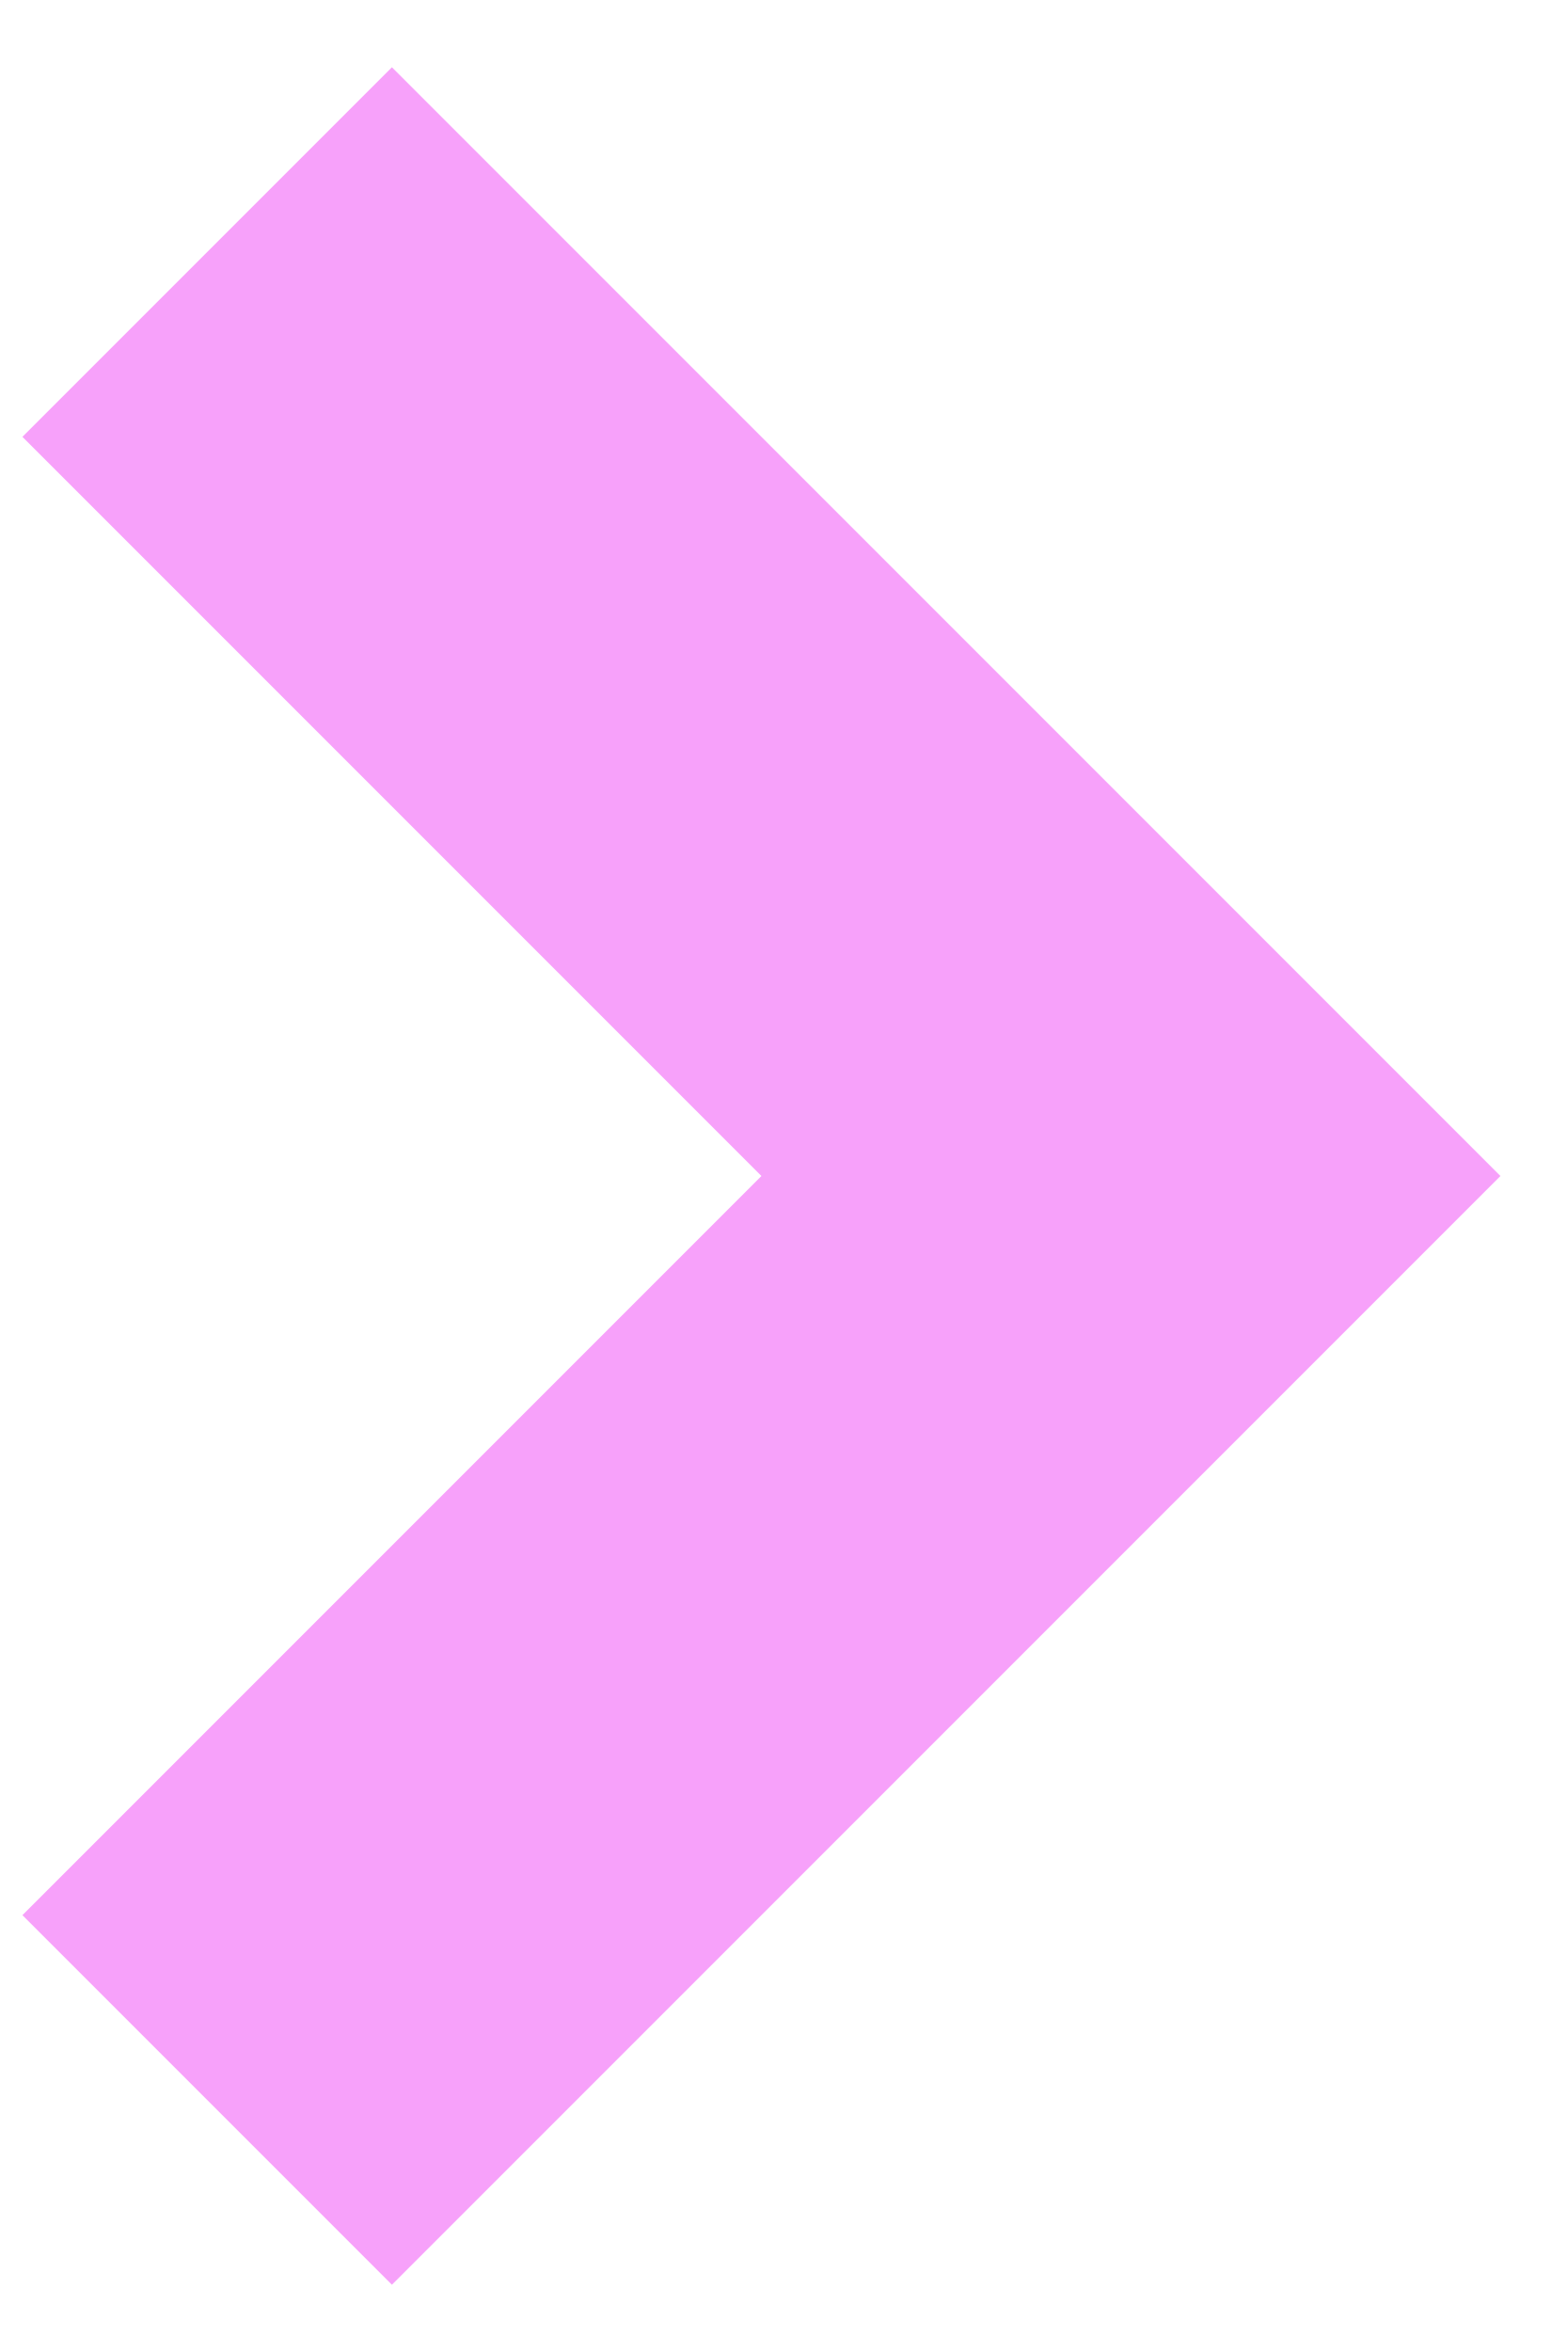
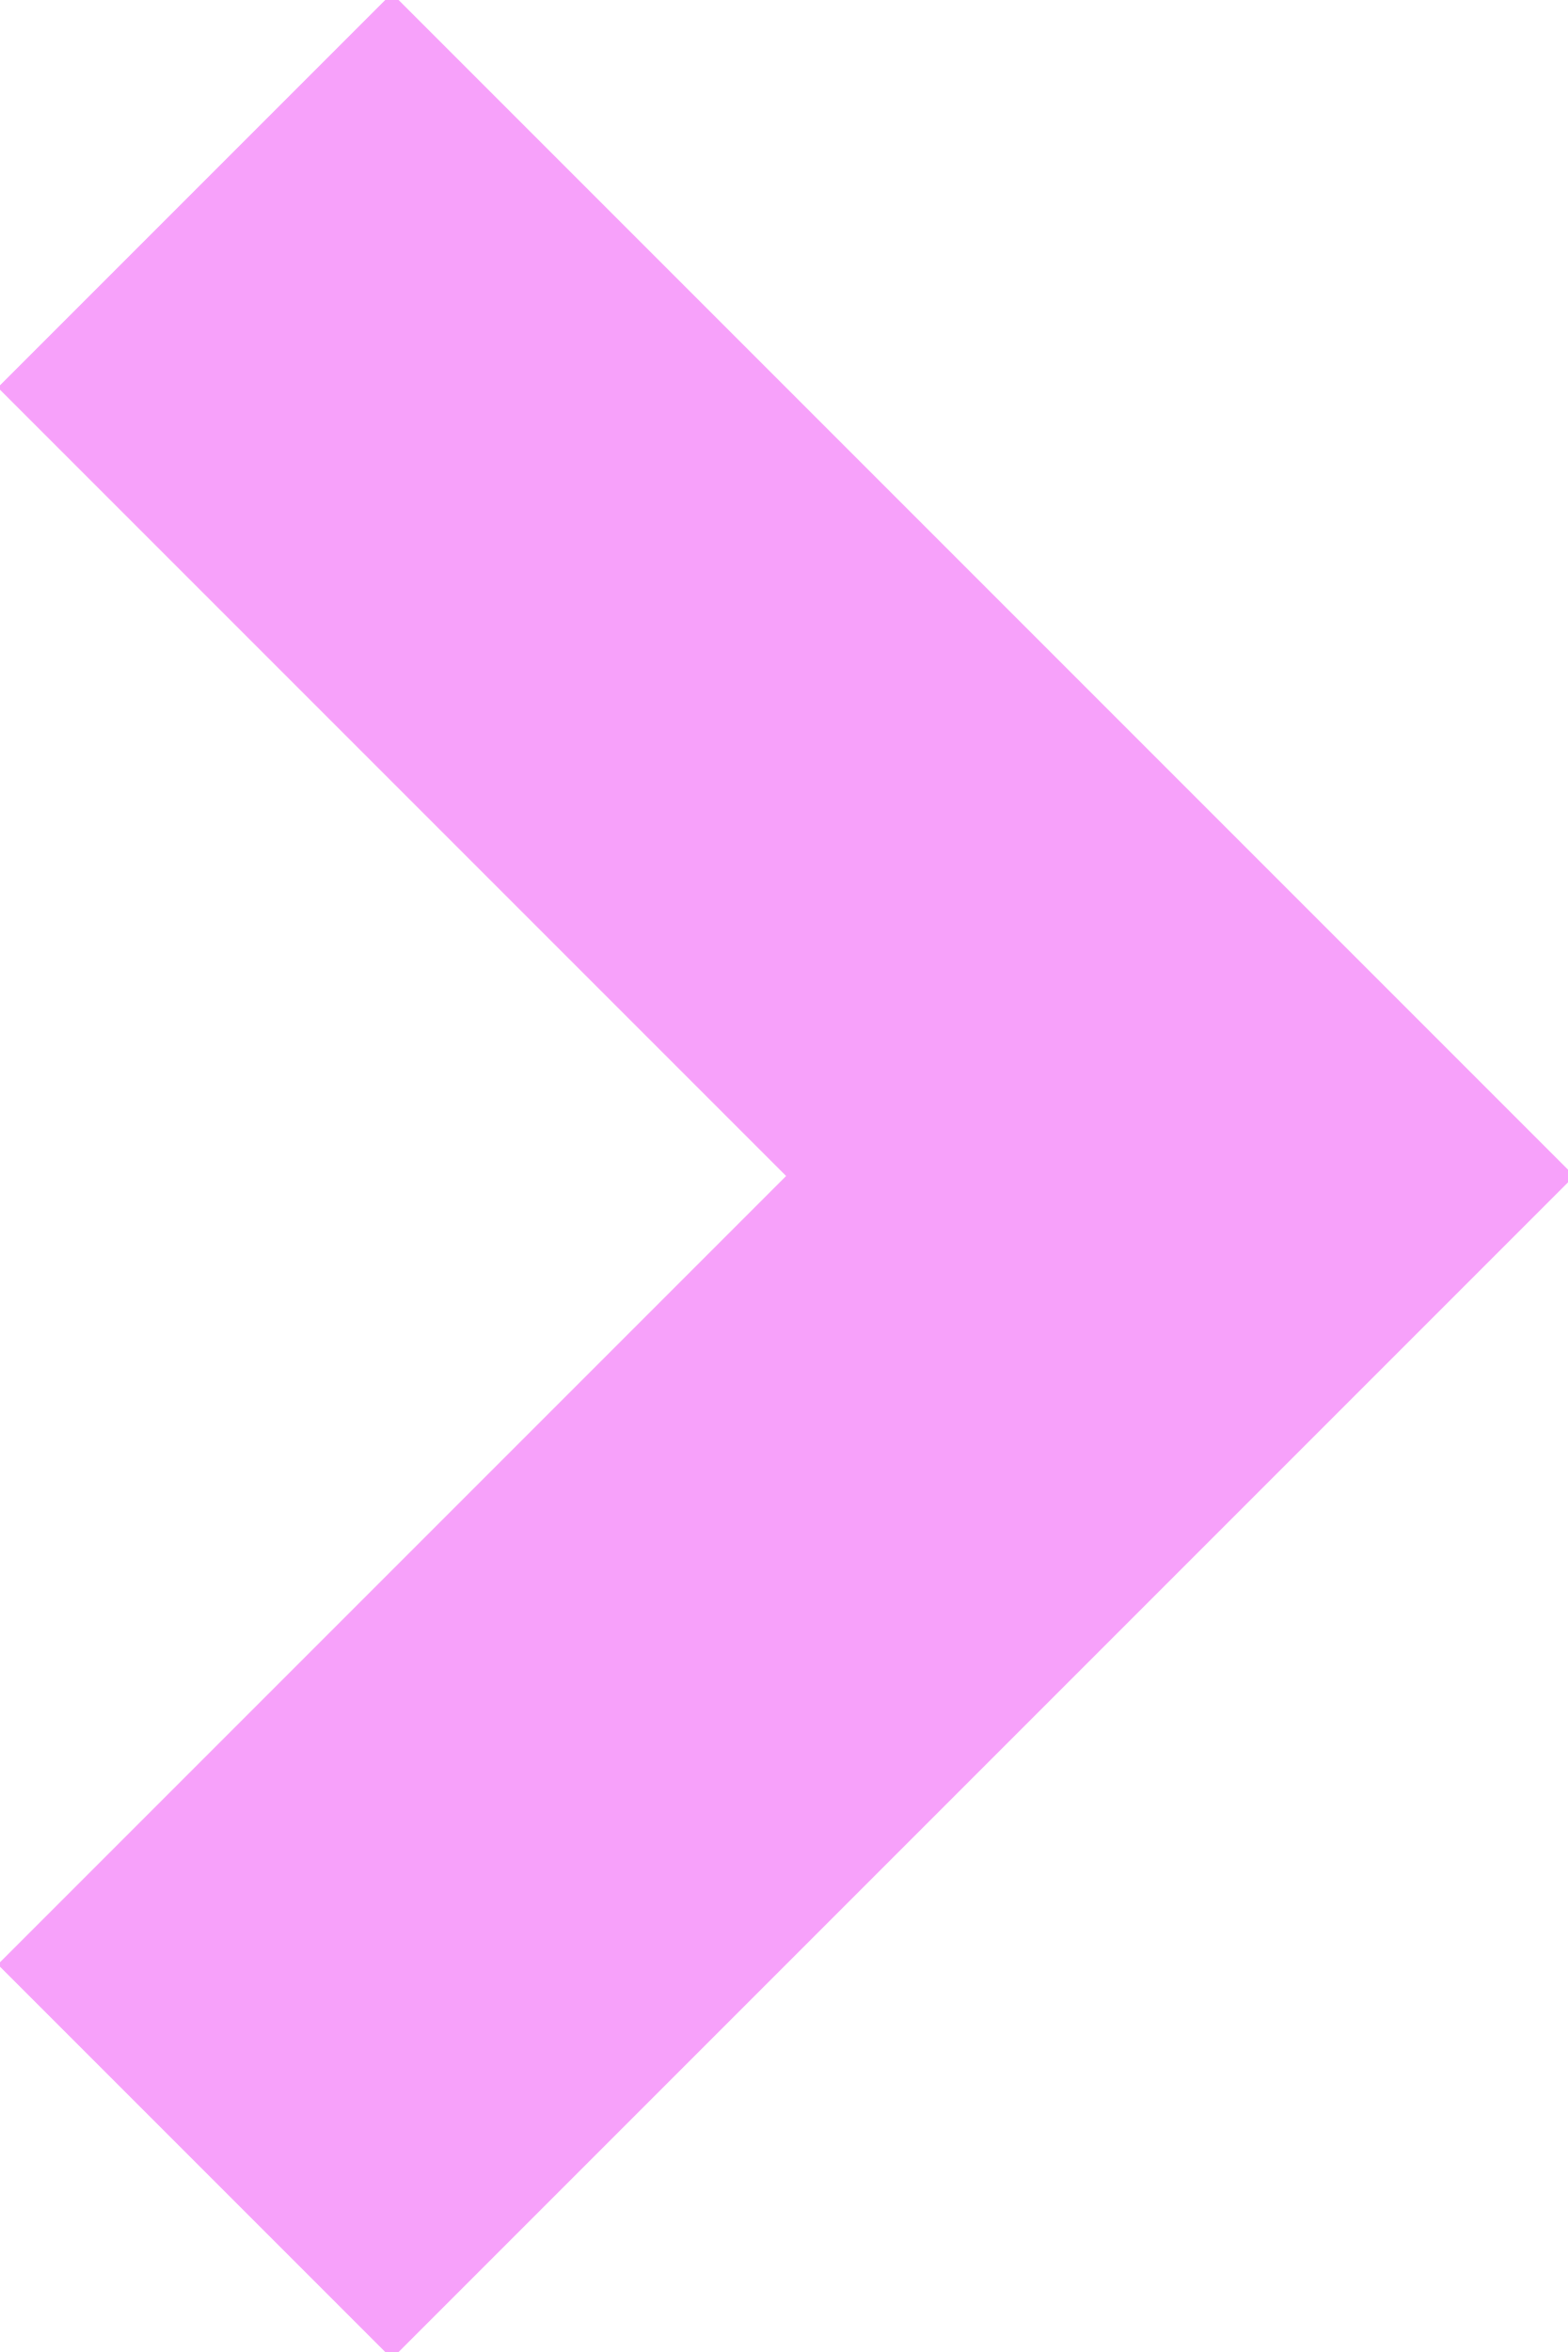
- <svg xmlns="http://www.w3.org/2000/svg" width="12px" height="18px" viewBox="0 0 12 18" version="1.1">
+ <svg xmlns="http://www.w3.org/2000/svg" width="20px" height="30px" viewBox="0 0 20 30" version="1.1">
  <defs />
-   <g id="Desktop-(M/M-design)" stroke="none" stroke-width="1" fill="none" fill-rule="evenodd">
-     <g id="symbols" transform="translate(-101, -15)" fill="#F7A1FA">
-       <path d="M106,26 L98,26 L98,30 L108,30 L110,30 L110,18 L106,18 L106,26 Z" id="Arrow-Right-Copy" transform="translate(104, 24) rotate(-45) translate(-104, -24) " />
+   <g id="Page-1" stroke="none" stroke-width="1" fill="none" fill-rule="evenodd">
+     <g id="arrow-right" transform="translate(-11, -1)" fill="#F7A1FA">
+       <g id="Desktop-(M/M-design)">
+         <g id="symbols">
+           <polygon id="Arrow-Right-Copy" transform="translate(16, 16) rotate(-45) translate(-16, -16) " points="19.556 19.556 5.333 19.556 5.333 26.667 23.111 26.667 26.667 26.667 26.667 5.333 19.556 5.333" />
+         </g>
+       </g>
    </g>
  </g>
</svg>
